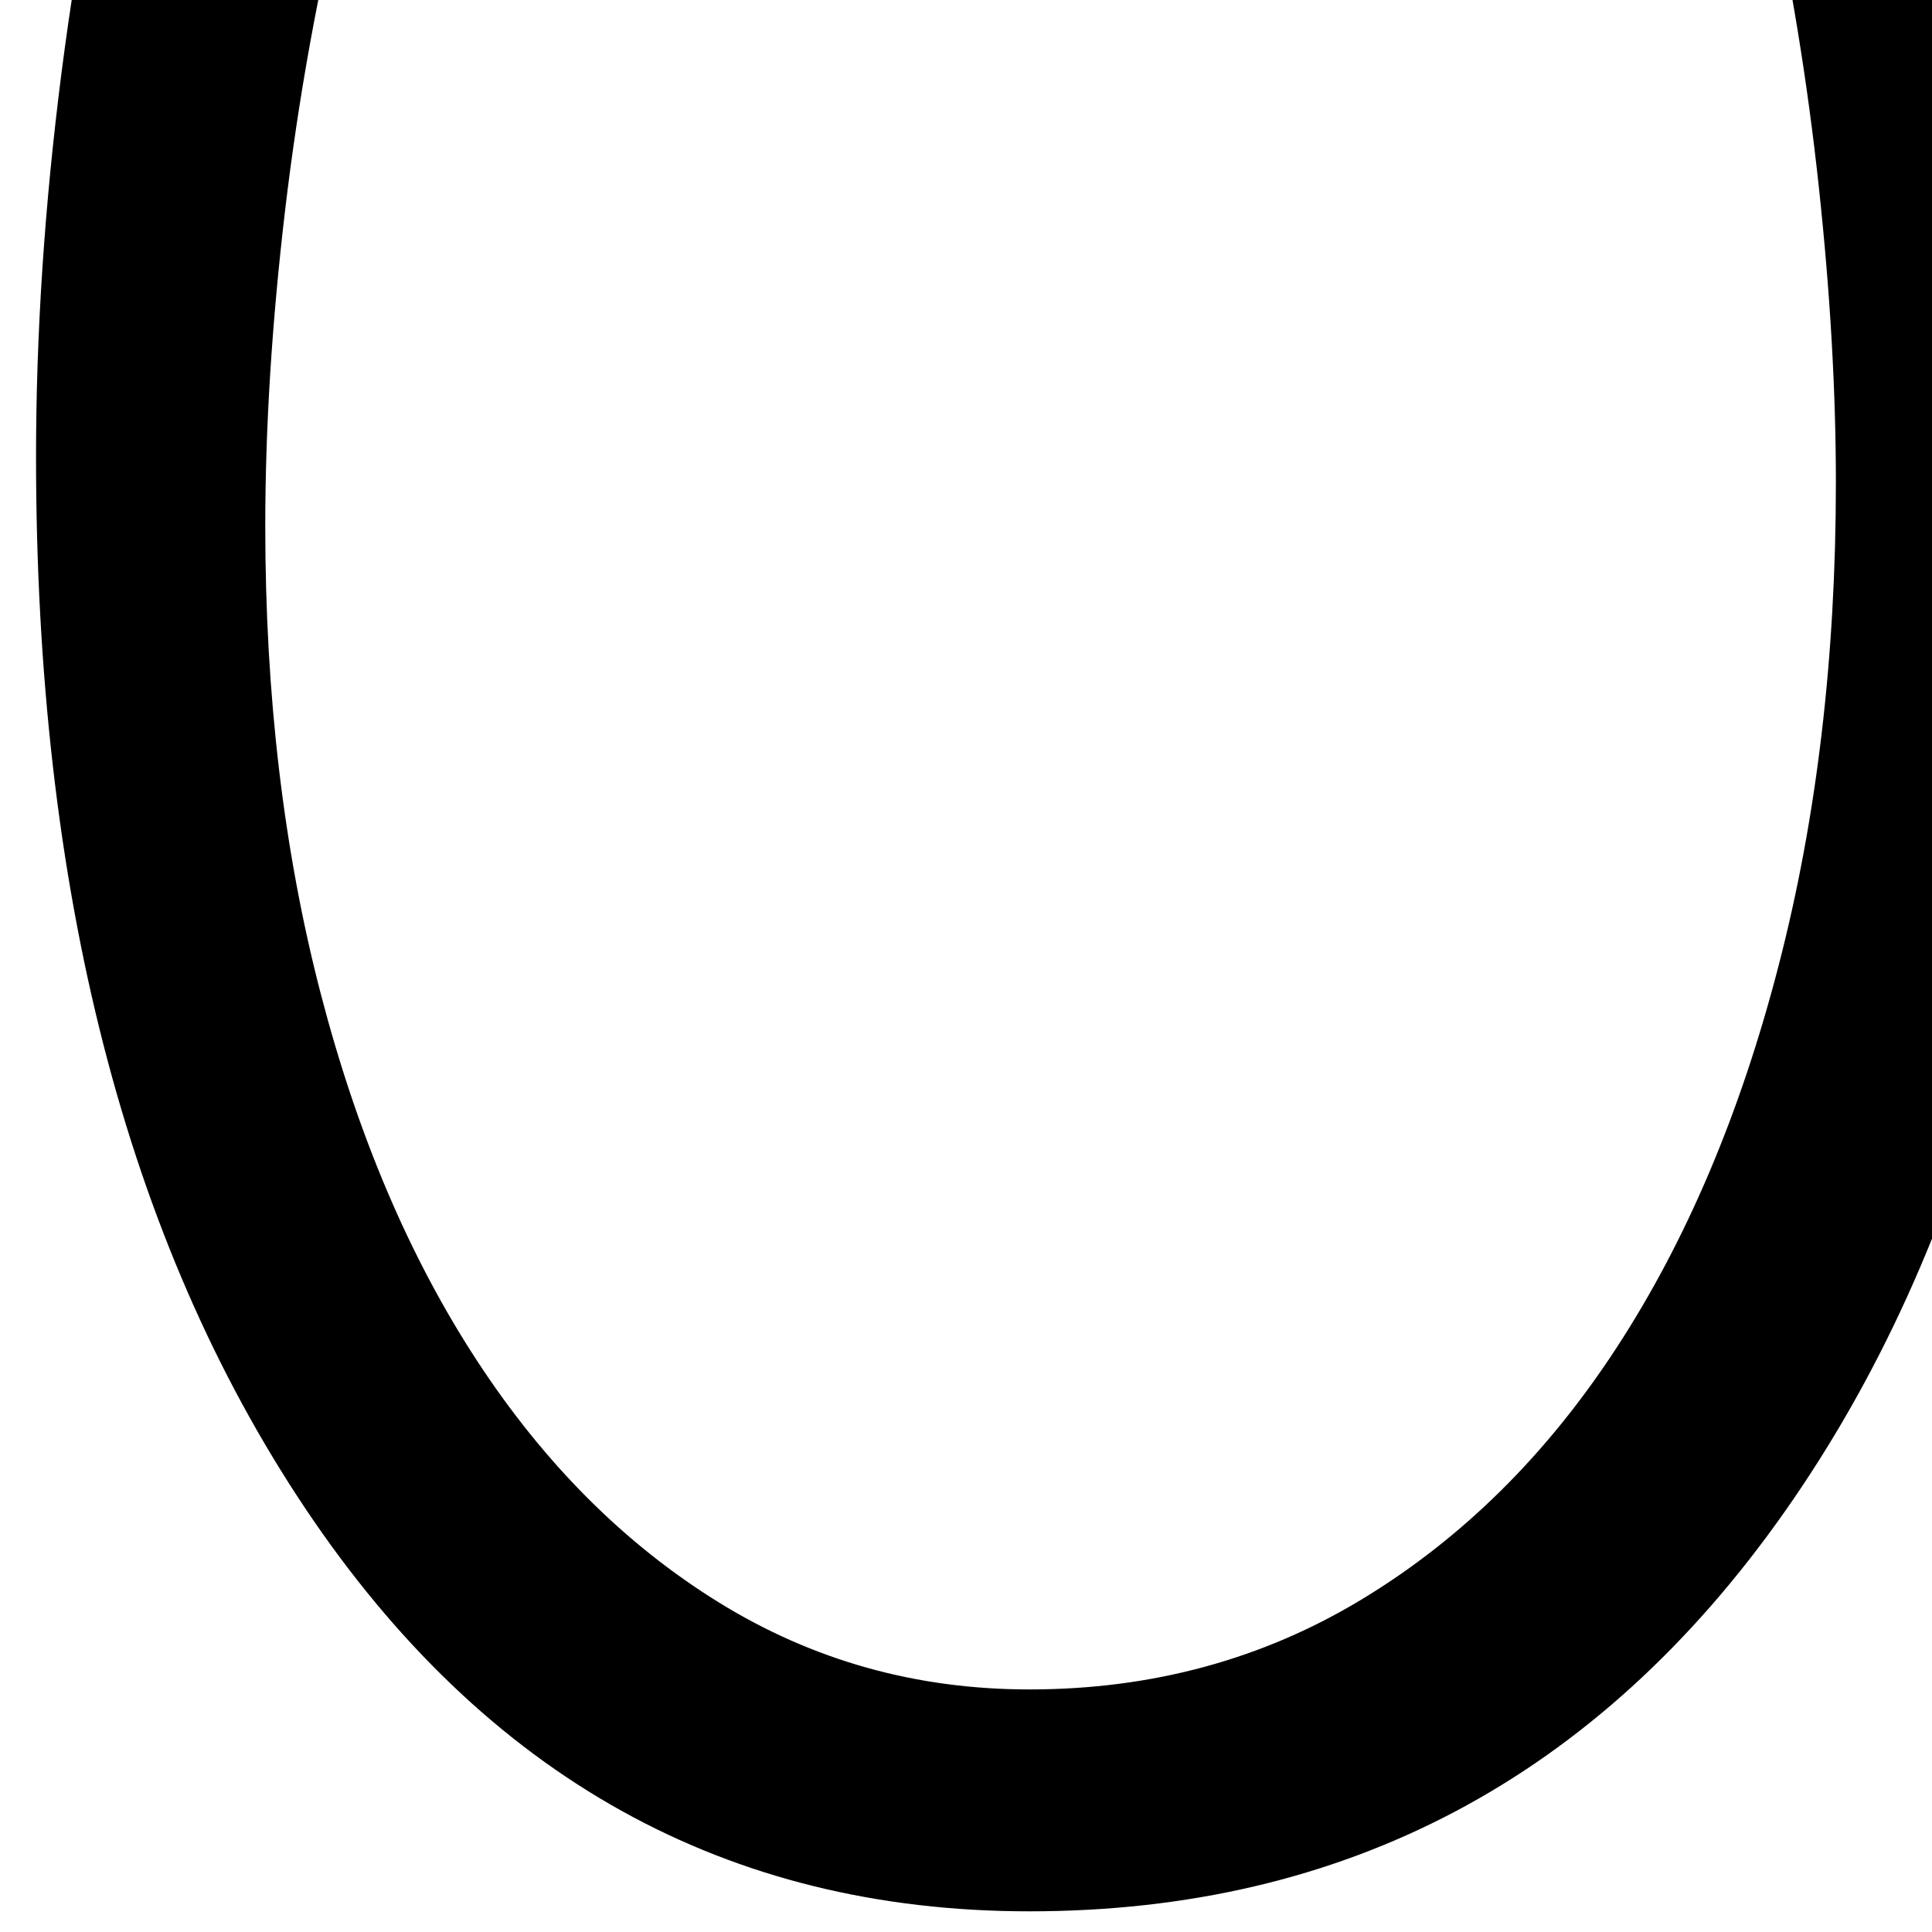
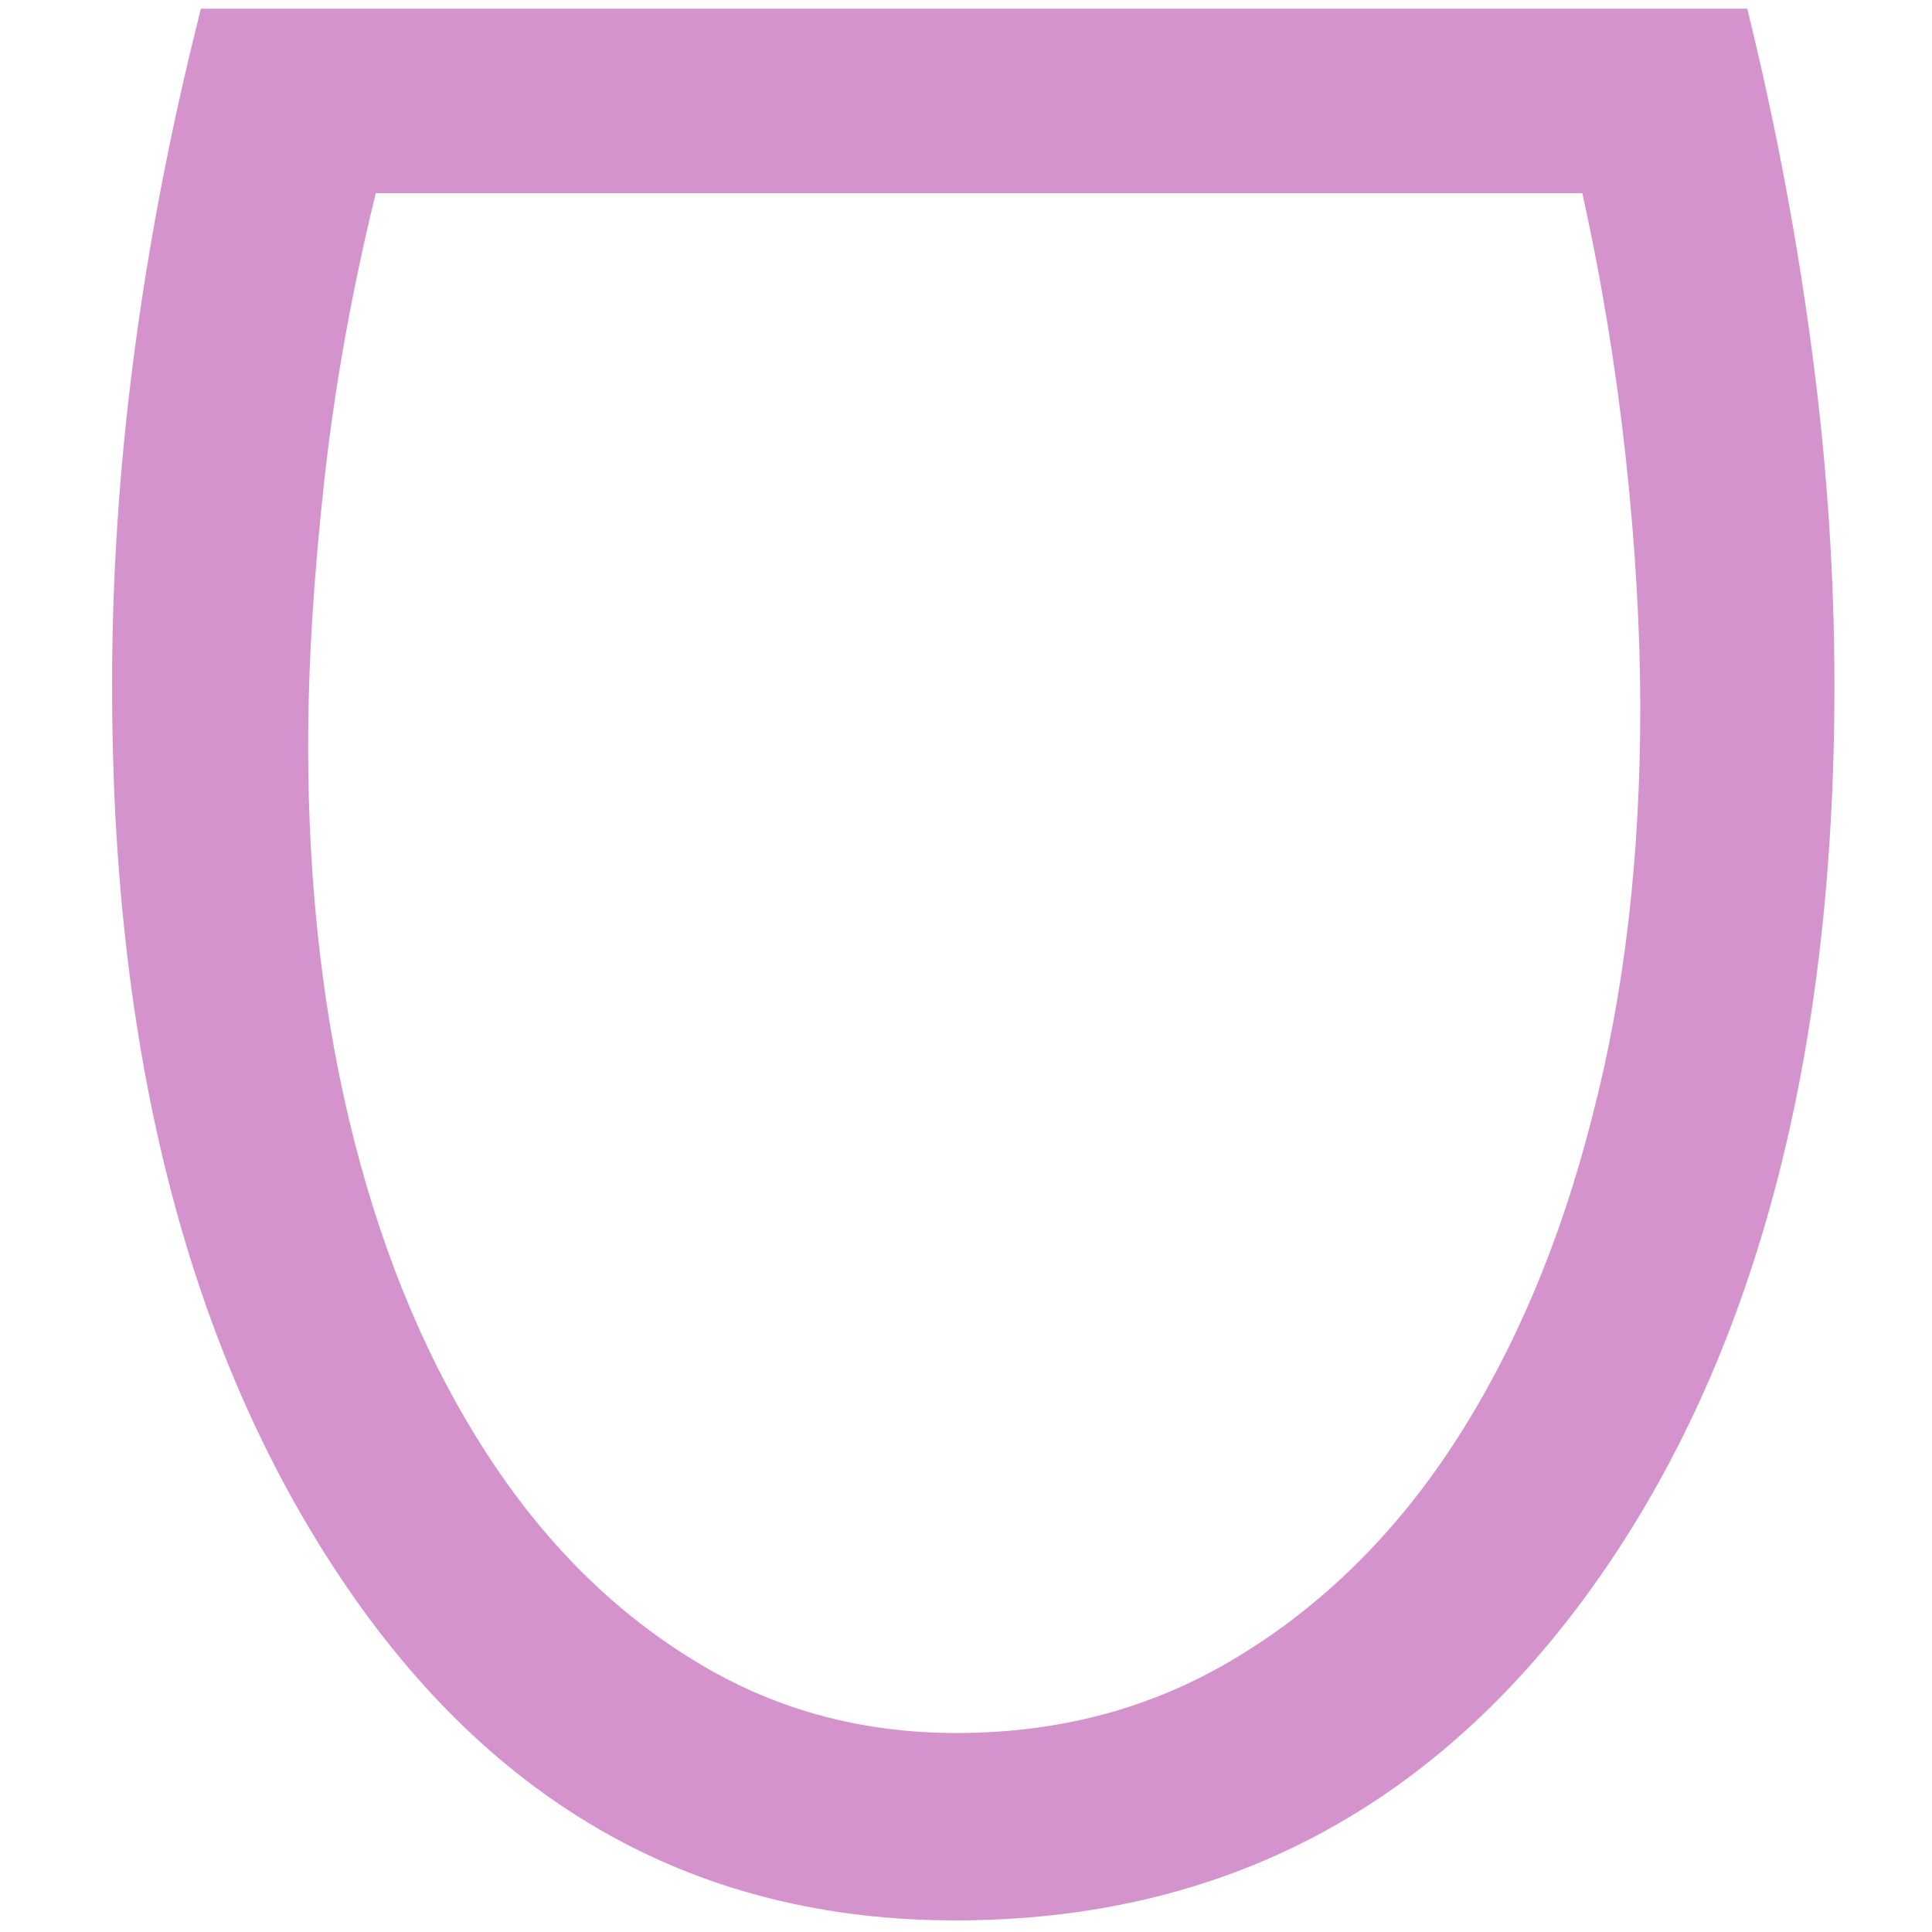
<svg xmlns="http://www.w3.org/2000/svg" version="1.1" id="Layer_1" x="0px" y="0px" viewBox="0 0 200 200" style="enable-background:new 0 0 200 200;" xml:space="preserve">
  <style type="text/css">
	.st0{enable-background:new    ;}
+ 	.st1{fill:#D593CD;}
</style>
  <g class="st0">
-     <path d="M203.09-35.34c3.61,14.85,6.3,29.1,8.06,42.77c1.76,13.67,2.64,26.91,2.64,39.7c0,45.41-9.69,81.88-29.08,109.42   c-19.39,27.54-45.44,41.31-78.15,41.31c-31.35,0-56.32-13.89-74.93-41.67C13.03,128.41,3.73,92.11,3.73,47.28   c0-12.79,0.88-26.05,2.64-39.77c1.76-13.72,4.49-28,8.2-42.85H203.09z M35.81-12.92c-2.83,11.52-4.93,23.1-6.3,34.72   c-1.37,11.62-2.05,22.51-2.05,32.67c0,17.48,1.9,33.57,5.71,48.27c3.81,14.7,9.2,27.39,16.19,38.09   c6.98,10.69,15.33,19.04,25.05,25.05c9.72,6.01,20.43,9.01,32.15,9.01c12.69,0,24.19-3.12,34.5-9.38   c10.3-6.25,19.07-14.92,26.29-26c7.23-11.08,12.82-24.27,16.77-39.55c3.96-15.28,5.93-31.96,5.93-50.02   c0-9.47-0.59-19.65-1.76-30.54c-1.17-10.89-2.93-21.65-5.27-32.3H35.81z" />
+     <path class="st1" d="M180.9,1c3.1,12.6,5.3,24.7,6.8,36.3c1.5,11.6,2.2,22.8,2.2,33.7c0,38.5-8.2,69.5-24.7,92.8s-38.6,35-66.3,35   c-26.6,0-47.8-11.8-63.6-35.4c-15.8-23.6-23.7-54.4-23.7-92.4c0-10.9,0.7-22.1,2.2-33.7s3.8-23.8,7-36.4H180.9z M38.9,20   c-2.4,9.8-4.2,19.6-5.3,29.5s-1.7,19.1-1.7,27.7c0,14.8,1.6,28.5,4.8,41c3.2,12.5,7.8,23.2,13.7,32.3c5.9,9.1,13,16.2,21.3,21.3   c8.2,5.1,17.3,7.6,27.3,7.6c10.8,0,20.5-2.6,29.3-8c8.7-5.3,16.2-12.7,22.3-22.1c6.1-9.4,10.9-20.6,14.2-33.6c3.4-13,5-27.1,5-42.4   c0-8-0.5-16.7-1.5-25.9s-2.5-18.4-4.5-27.4L38.9,20L38.9,20z" />
  </g>
</svg>
